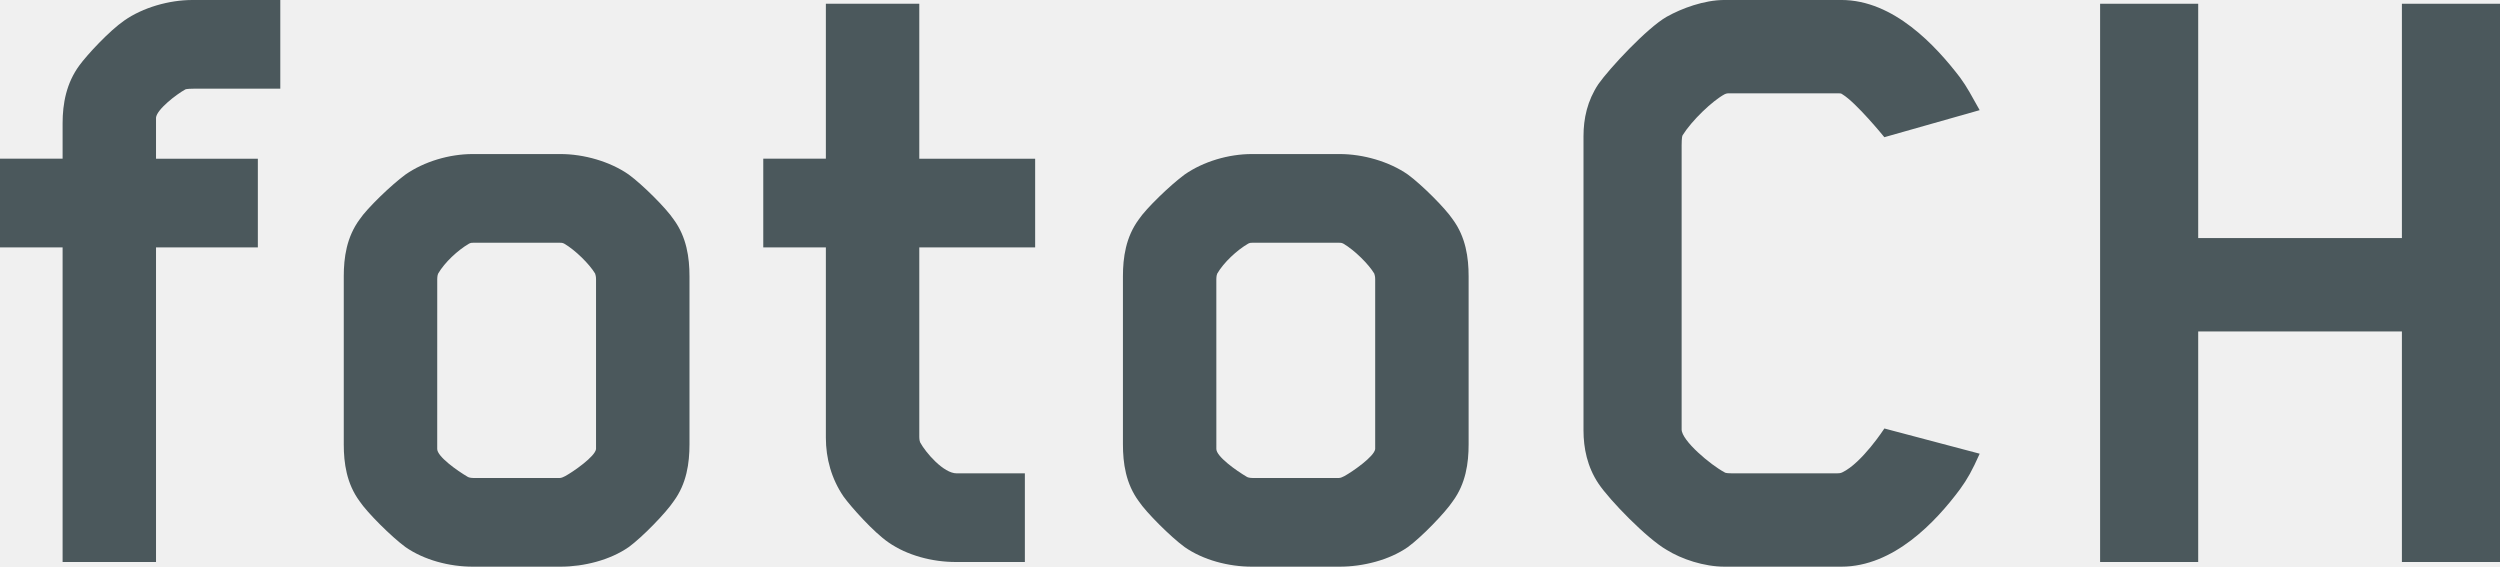
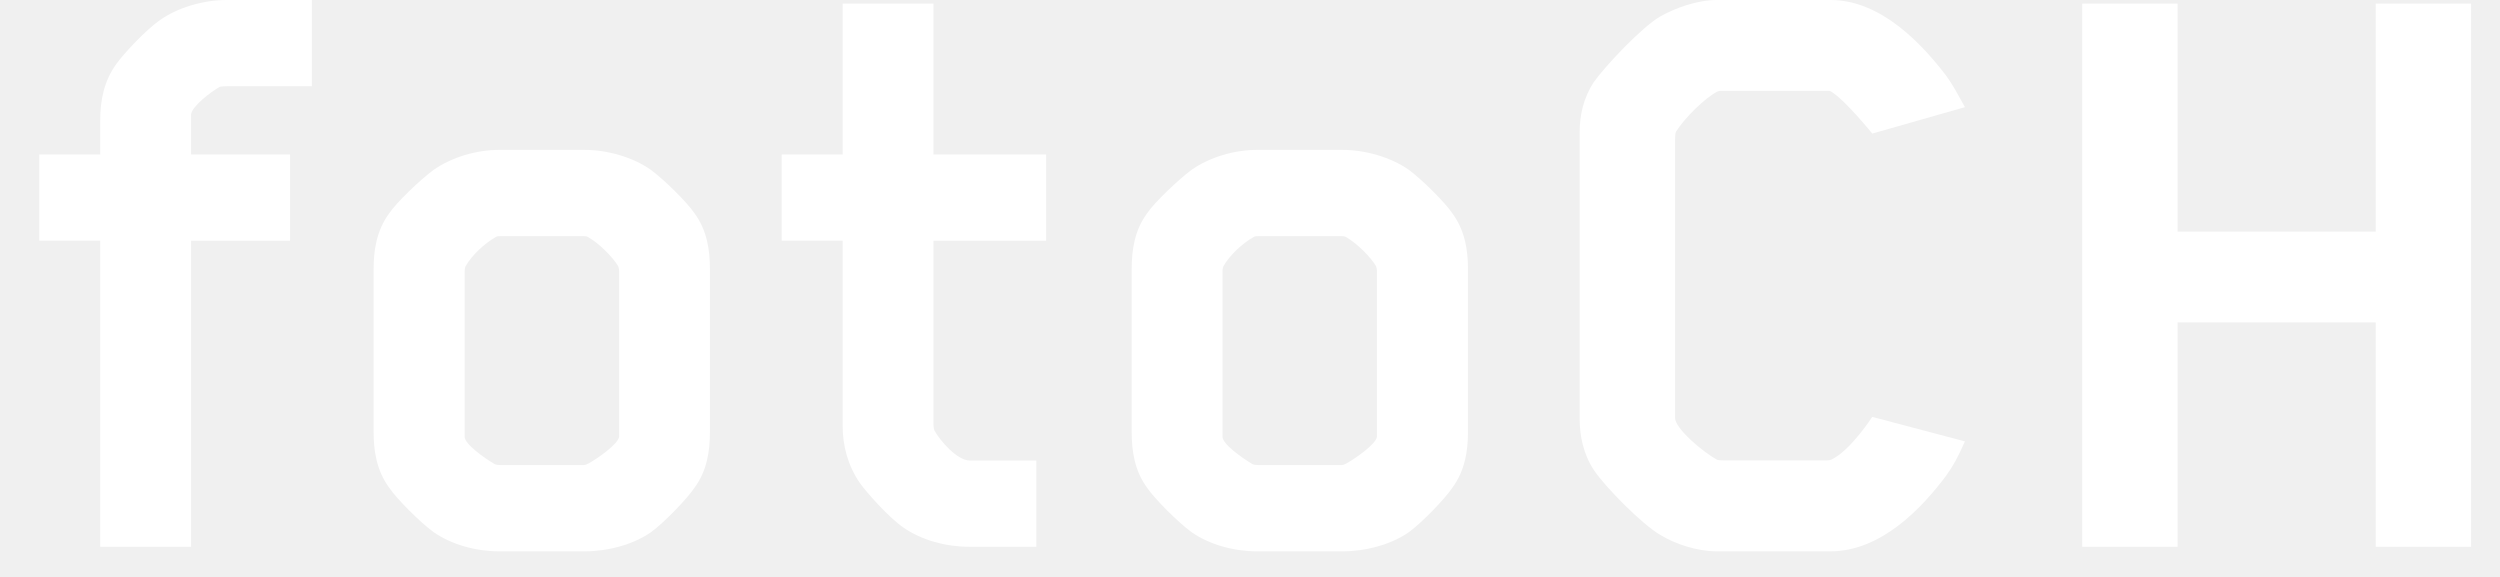
- <svg xmlns="http://www.w3.org/2000/svg" version="1.1" id="logo-fotoch-de" viewBox="405 263 150 34" xml:space="preserve">
-   <path fill="#4B585C" d="M416.604,268.322c-0.056,0-0.449,0-0.505,0.056c-0.504,0.279-1.682,1.176-1.738,1.679  c0,0.169,0,0.618,0,2.466h6.11v5.322h-6.11v18.875h-5.605v-18.875H405v-5.323h3.756v-2.127c0-1.176,0.224-2.409,1.009-3.474  c0.448-0.616,1.794-2.073,2.691-2.689c1.121-0.784,2.691-1.232,4.092-1.232h5.27v5.322H416.604z" />
-   <path fill="#4B585C" d="M445.417,293.079c-0.448,0.673-1.85,2.128-2.691,2.744c-1.122,0.782-2.691,1.177-4.093,1.177h-5.27  c-1.401,0-2.915-0.395-4.036-1.177c-0.841-0.616-2.299-2.071-2.748-2.744c-0.785-1.063-0.953-2.297-0.953-3.416v-10.084  c0-1.12,0.168-2.353,0.953-3.417c0.449-0.671,1.906-2.071,2.748-2.688c1.121-0.783,2.634-1.231,4.036-1.231h5.27  c1.401,0,2.971,0.448,4.092,1.231c0.841,0.617,2.243,2.018,2.691,2.688c0.785,1.064,0.953,2.297,0.953,3.417v10.084  C446.369,290.782,446.202,292.016,445.417,293.079z M431.233,289.941c0,0.447,1.178,1.289,1.85,1.682c0,0,0.112,0.057,0.336,0.057  h5.157c0.112,0,0.224-0.057,0.336-0.113c0.505-0.278,1.794-1.176,1.85-1.623v-10.196c0-0.055,0-0.168-0.056-0.335  c-0.336-0.561-1.177-1.4-1.85-1.793c-0.112-0.056-0.168-0.056-0.281-0.056h-5.155c-0.112,0-0.168,0-0.28,0.056  c-0.673,0.393-1.458,1.121-1.85,1.793c-0.056,0.111-0.056,0.335-0.056,0.335L431.233,289.941L431.233,289.941z" />
-   <path fill="#4B585C" d="M460.157,289.214c0,0,0,0.224,0.056,0.336c0.336,0.617,1.401,1.851,2.187,1.851h4.092v5.319h-4.148  c-1.401,0-2.915-0.392-4.036-1.177c-0.897-0.615-2.243-2.127-2.691-2.744c-0.729-1.064-1.065-2.297-1.065-3.529v-11.425h-3.756  v-5.323h3.756v-9.297h5.605v9.298h6.952v5.322h-6.952V289.214L460.157,289.214z" />
-   <path fill="#4B585C" d="M492.164,293.079c-0.448,0.673-1.85,2.128-2.69,2.744c-1.121,0.782-2.69,1.177-4.093,1.177h-5.269  c-1.402,0-2.915-0.395-4.036-1.177c-0.841-0.616-2.298-2.071-2.747-2.744c-0.785-1.063-0.953-2.297-0.953-3.416v-10.084  c0-1.12,0.168-2.353,0.953-3.417c0.449-0.671,1.906-2.071,2.747-2.688c1.121-0.783,2.634-1.231,4.036-1.231h5.269  c1.402,0,2.972,0.448,4.093,1.231c0.841,0.617,2.242,2.018,2.69,2.688c0.785,1.064,0.953,2.297,0.953,3.417v10.084  C493.117,290.782,492.949,292.016,492.164,293.079z M477.981,289.941c0,0.447,1.178,1.289,1.85,1.682c0,0,0.112,0.057,0.336,0.057  h5.158c0.112,0,0.224-0.057,0.336-0.113c0.504-0.278,1.794-1.176,1.85-1.623v-10.196c0-0.055,0-0.168-0.056-0.335  c-0.336-0.561-1.178-1.4-1.85-1.793c-0.112-0.056-0.168-0.056-0.28-0.056h-5.158c-0.112,0-0.168,0-0.28,0.056  c-0.673,0.393-1.458,1.121-1.851,1.793c-0.056,0.111-0.056,0.335-0.056,0.335L477.981,289.941L477.981,289.941z" />
-   <path fill="#4B585C" d="M522.602,292.352c-1.458,1.961-3.98,4.648-7.119,4.648h-7.008c-1.232,0-2.578-0.448-3.476-1.008  c-1.177-0.674-3.419-2.971-4.092-3.979s-0.897-2.128-0.897-3.191v-17.645c0-1.064,0.225-2.128,0.897-3.137  c0.672-0.951,2.915-3.36,4.092-4.033c0.897-0.503,2.243-1.008,3.476-1.008h7.008c3.139,0,5.661,2.745,7.119,4.649  c0.448,0.616,0.672,1.063,1.178,1.961l-5.719,1.623c0,0-1.682-2.072-2.522-2.576c-0.056-0.057-0.168-0.057-0.224-0.057h-6.615  c-0.112,0-0.225,0.057-0.225,0.057c-0.729,0.393-1.962,1.568-2.521,2.464c-0.056,0.112-0.056,0.505-0.056,0.618  c0,0.055,0,17.027,0,17.027c0,0.672,1.736,2.129,2.578,2.576c0.057,0.057,0.336,0.057,0.393,0.057h6.391c0.056,0,0.168,0,0.28-0.057  c1.178-0.561,2.523-2.632,2.523-2.632l5.718,1.513C523.331,291.23,523.05,291.734,522.602,292.352z" />
-   <path fill="#4B585C" d="M549.114,296.72v-13.833h-12.222v13.833h-5.886v-33.495h5.886v14.059h12.222v-14.059H555v33.495H549.114z" />
+ <svg xmlns="http://www.w3.org/2000/svg" version="1.1" x="0px" y="0px" width="65px" height="15px" viewBox="-1.021 0 65 15" overflow="visible" enable-background="new -1.021 0 65 15" xml:space="preserve">
+   <defs>
+ </defs>
+   <path fill="#FFFFFF" d="M4.89,2.242c-0.02,0-0.188,0-0.212,0.025C4.465,2.386,3.971,2.761,3.947,2.974c0,0.074,0,0.262,0,1.042H6.52  v2.243H3.947v7.958H1.585V6.258H0V4.016h1.585V3.117c0-0.494,0.094-1.013,0.425-1.462C2.198,1.393,2.766,0.78,3.142,0.519  C3.616,0.188,4.277,0,4.87,0h2.218v2.242H4.89L4.89,2.242z" />
+   <path fill="#FFFFFF" d="M17.037,12.68c-0.188,0.282-0.78,0.899-1.131,1.156c-0.474,0.331-1.136,0.499-1.729,0.499h-2.218  c-0.593,0-1.23-0.168-1.705-0.499c-0.355-0.257-0.968-0.874-1.156-1.156c-0.331-0.449-0.405-0.968-0.405-1.442V6.989  c0-0.474,0.074-0.993,0.405-1.442c0.188-0.281,0.8-0.869,1.156-1.131c0.475-0.331,1.112-0.519,1.705-0.519h2.218  c0.593,0,1.255,0.188,1.724,0.519c0.355,0.262,0.948,0.85,1.136,1.131c0.331,0.45,0.4,0.968,0.4,1.442v4.248  C17.437,11.712,17.368,12.23,17.037,12.68z M11.06,11.356c0,0.188,0.494,0.543,0.781,0.711c0,0,0.044,0.024,0.138,0.024h2.173  c0.049,0,0.099-0.024,0.144-0.049c0.212-0.119,0.756-0.494,0.78-0.687V7.059c0-0.02,0-0.069-0.024-0.139  c-0.144-0.237-0.494-0.592-0.781-0.755C14.226,6.14,14.201,6.14,14.152,6.14h-2.173c-0.044,0-0.069,0-0.114,0.025  c-0.286,0.163-0.617,0.469-0.78,0.755C11.06,6.965,11.06,7.059,11.06,7.059V11.356L11.06,11.356z" />
+   <path fill="#FFFFFF" d="M23.251,11.05c0,0,0,0.094,0.024,0.144c0.139,0.257,0.588,0.78,0.919,0.78h1.729v2.242h-1.749  c-0.593,0-1.23-0.168-1.705-0.499c-0.375-0.257-0.943-0.894-1.131-1.155c-0.312-0.449-0.45-0.969-0.45-1.487V6.258h-1.585V4.016  h1.585V0.094h2.361v3.922h2.929v2.243h-2.929V11.05L23.251,11.05z" />
+   <path fill="#FFFFFF" d="M36.741,12.68c-0.188,0.282-0.78,0.899-1.131,1.156c-0.475,0.331-1.137,0.499-1.729,0.499h-2.218  c-0.593,0-1.23-0.168-1.704-0.499c-0.351-0.257-0.968-0.874-1.156-1.156c-0.331-0.449-0.4-0.968-0.4-1.442V6.989  c0-0.474,0.069-0.993,0.4-1.442c0.188-0.281,0.805-0.869,1.156-1.131c0.474-0.331,1.111-0.519,1.704-0.519h2.218  c0.593,0,1.255,0.188,1.729,0.519c0.351,0.262,0.943,0.85,1.131,1.131c0.331,0.45,0.405,0.968,0.405,1.442v4.248  C37.146,11.712,37.072,12.23,36.741,12.68z M30.764,11.356c0,0.188,0.494,0.543,0.78,0.711c0,0,0.044,0.024,0.139,0.024h2.178  c0.045,0,0.094-0.024,0.139-0.049c0.212-0.119,0.756-0.494,0.78-0.687V7.059c0-0.02,0-0.069-0.024-0.139  c-0.139-0.237-0.494-0.592-0.776-0.755C33.931,6.14,33.906,6.14,33.861,6.14h-2.178c-0.044,0-0.069,0-0.114,0.025  c-0.287,0.163-0.618,0.469-0.78,0.755c-0.025,0.045-0.025,0.139-0.025,0.139V11.356L30.764,11.356z" />
+   <path fill="#FFFFFF" d="M49.574,12.374c-0.617,0.824-1.68,1.961-3.003,1.961h-2.954c-0.519,0-1.087-0.193-1.467-0.425  c-0.494-0.287-1.438-1.255-1.725-1.68c-0.281-0.425-0.375-0.899-0.375-1.344V3.448c0-0.45,0.094-0.899,0.375-1.324  c0.287-0.4,1.23-1.413,1.725-1.699C42.53,0.212,43.099,0,43.617,0h2.954c1.323,0,2.386,1.156,3.003,1.961  c0.188,0.257,0.282,0.449,0.494,0.825l-2.41,0.687c0,0-0.707-0.874-1.062-1.086c-0.024-0.025-0.069-0.025-0.094-0.025h-2.791  c-0.044,0-0.094,0.025-0.094,0.025c-0.307,0.163-0.825,0.662-1.062,1.037C42.53,3.472,42.53,3.635,42.53,3.685  c0,0.025,0,7.178,0,7.178c0,0.281,0.731,0.894,1.087,1.087c0.024,0.02,0.144,0.02,0.168,0.02h2.692c0.024,0,0.069,0,0.118-0.02  c0.499-0.237,1.062-1.111,1.062-1.111l2.41,0.637C49.881,11.899,49.762,12.112,49.574,12.374z" />
+   <path fill="#FFFFFF" d="M60.748,14.216V8.383h-5.152v5.833h-2.479V0.094h2.479v5.928h5.152V0.094h2.479v14.122H60.748z" />
</svg>
